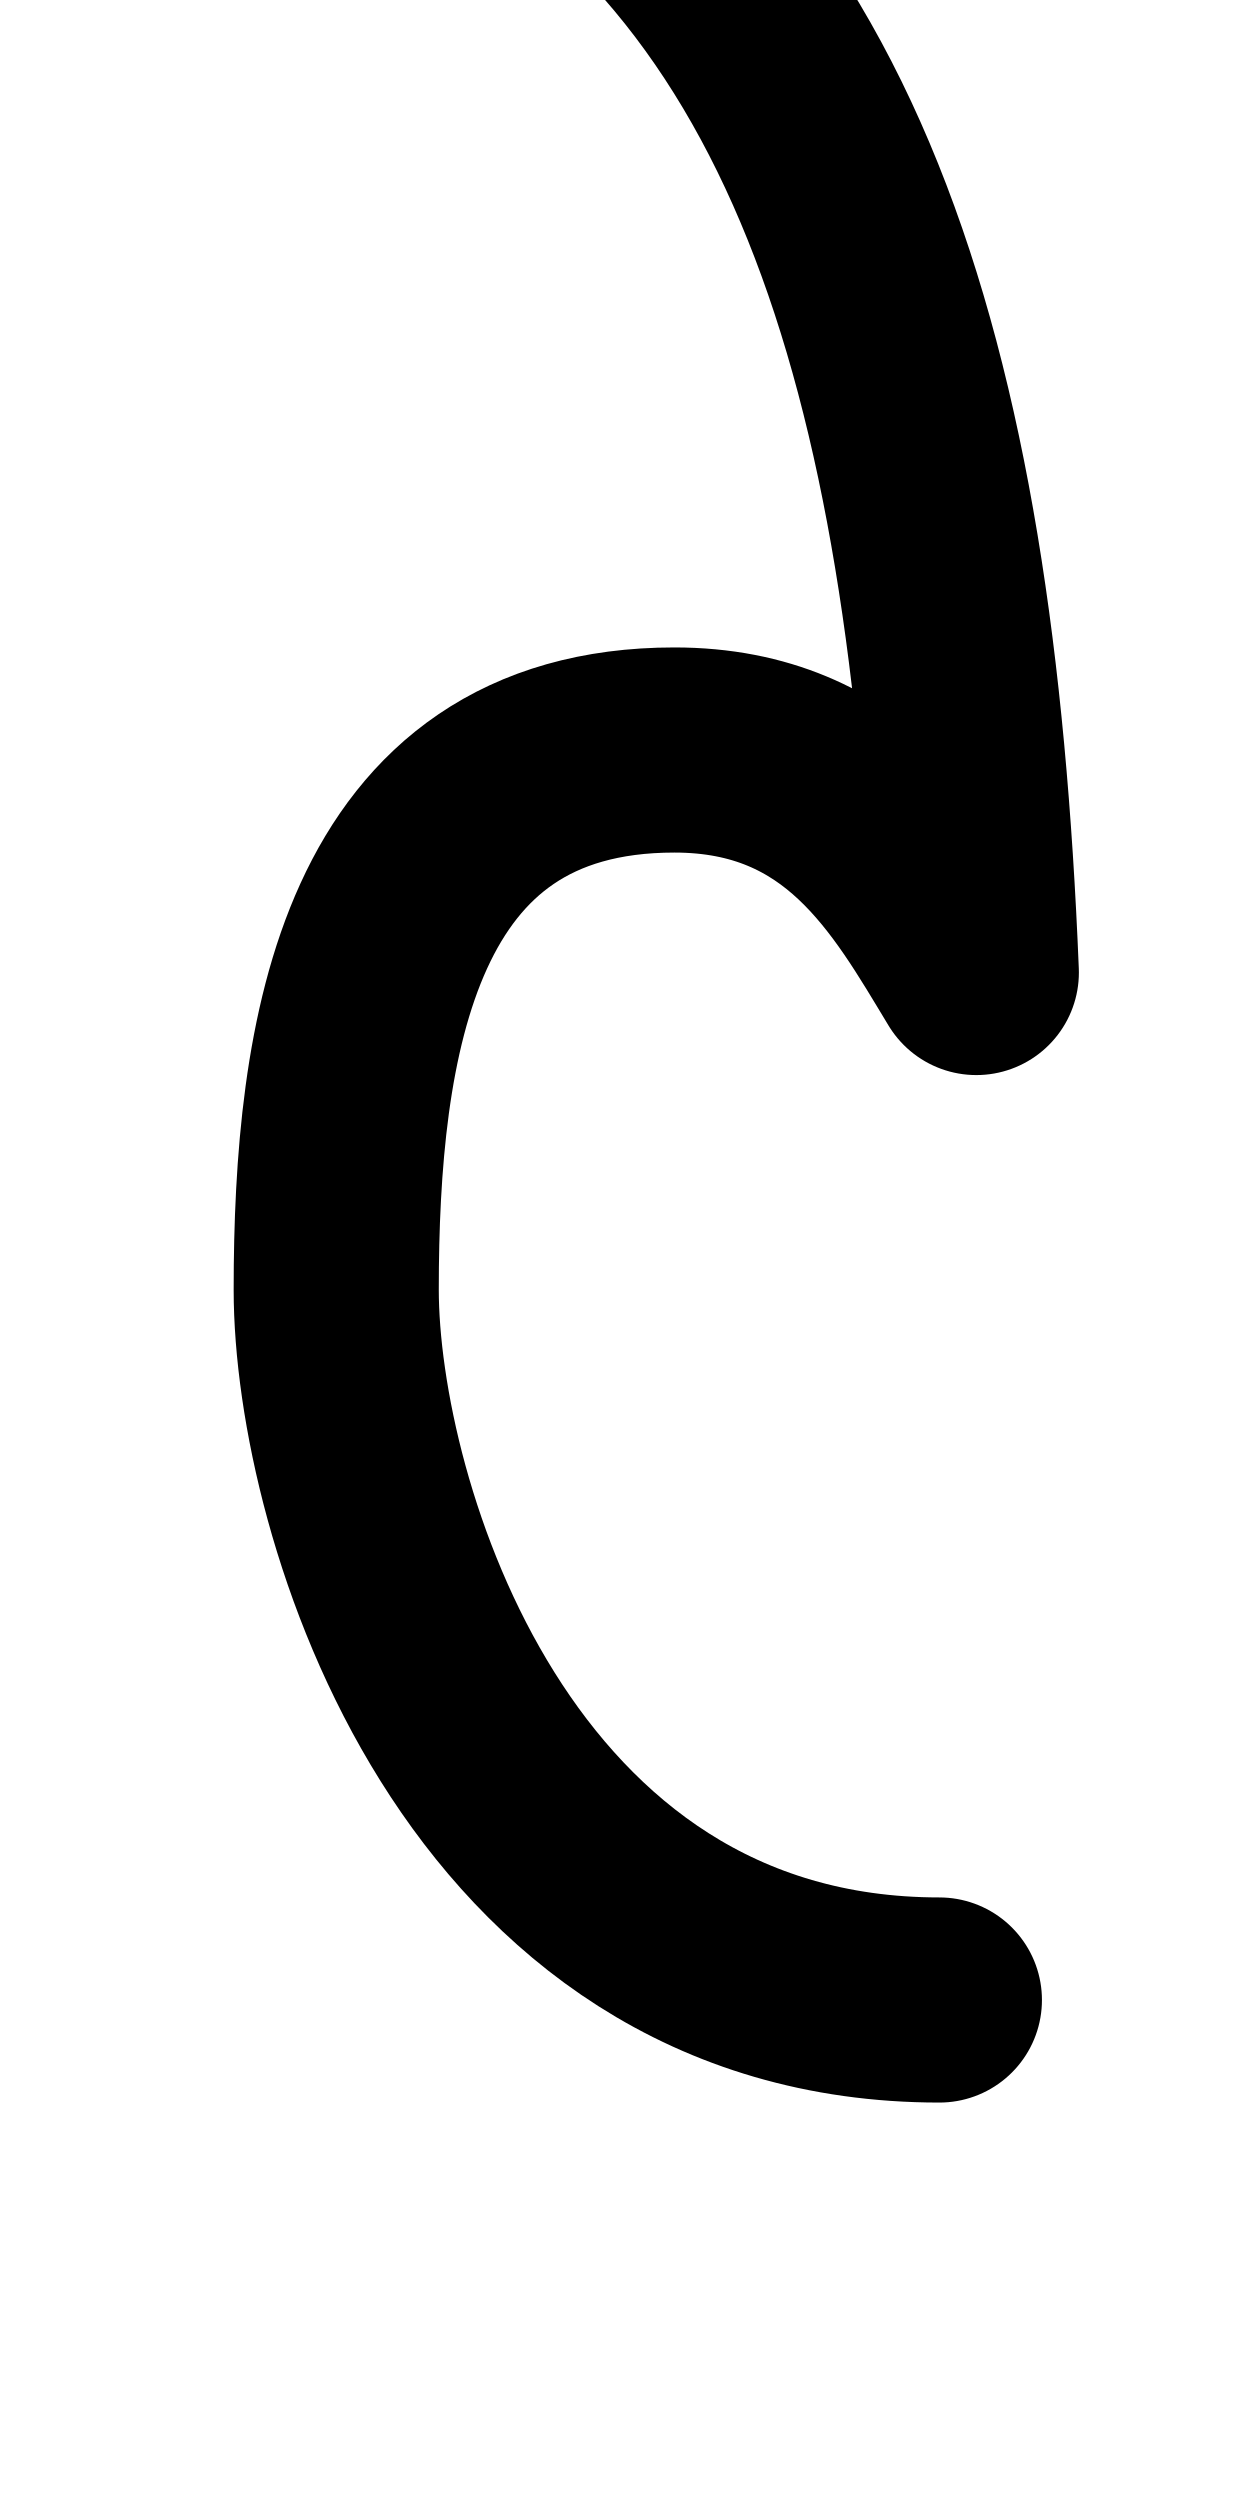
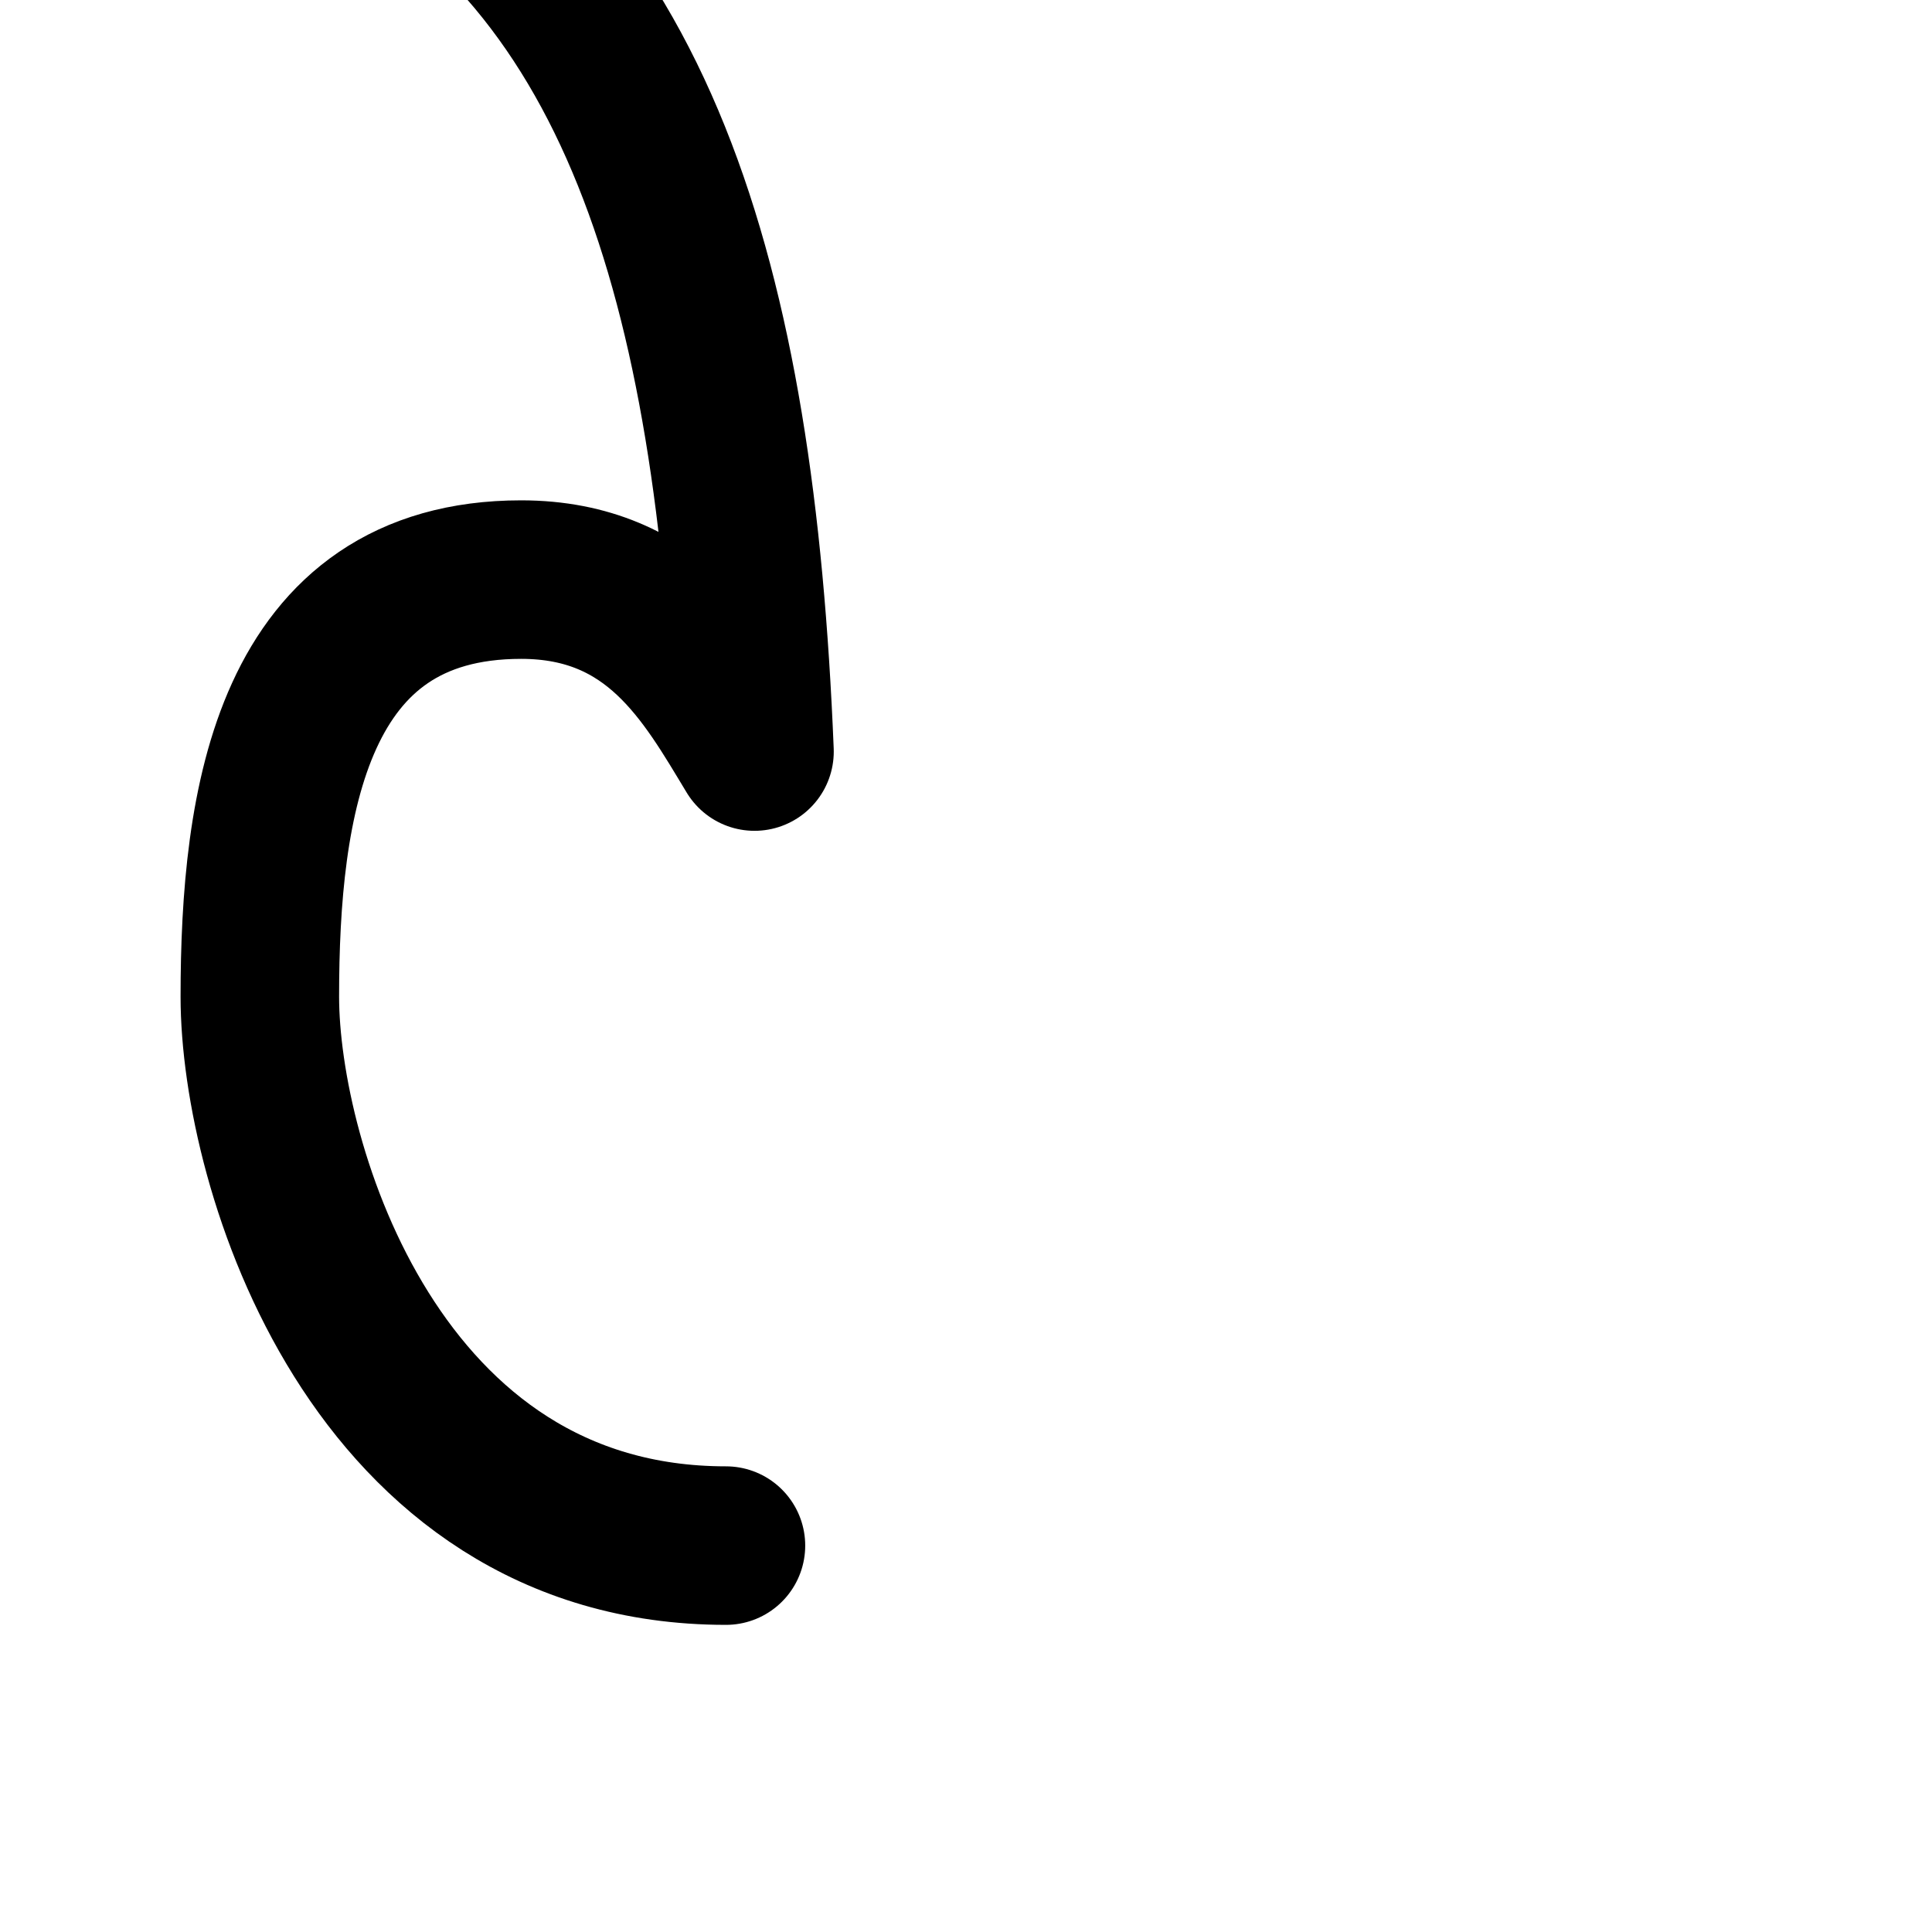
- <svg xmlns="http://www.w3.org/2000/svg" version="1.1" viewBox="-10 0 500 1000" id="svg2" width="500" height="1000">
+ <svg xmlns="http://www.w3.org/2000/svg" version="1.1" viewBox="-10 0 1000 1000" id="svg2" width="1000" height="1000">
  <defs id="defs10" />
  <g id="g4720" transform="matrix(1.0663,0,0,-1.0663,68.33568,1499.684)" style="opacity:0.451" />
  <g transform="matrix(1,0,0,-1,0,1418)" id="g4" />
  <path style="fill:none;fill-rule:evenodd;stroke:#000000;stroke-width:82.051;stroke-linecap:round;stroke-linejoin:round;stroke-miterlimit:4;stroke-dasharray:none;stroke-opacity:1" d="M 163.579,-102.563 C 320.318,-26.531 370.695,146.166 380.528,389.005 356.973,350.066 329.672,300 259.756,300 140.802,300 124.489,415.694 124.489,515.914 124.489,603.176 184.102,800 365.752,800" id="path4732" />
</svg>
